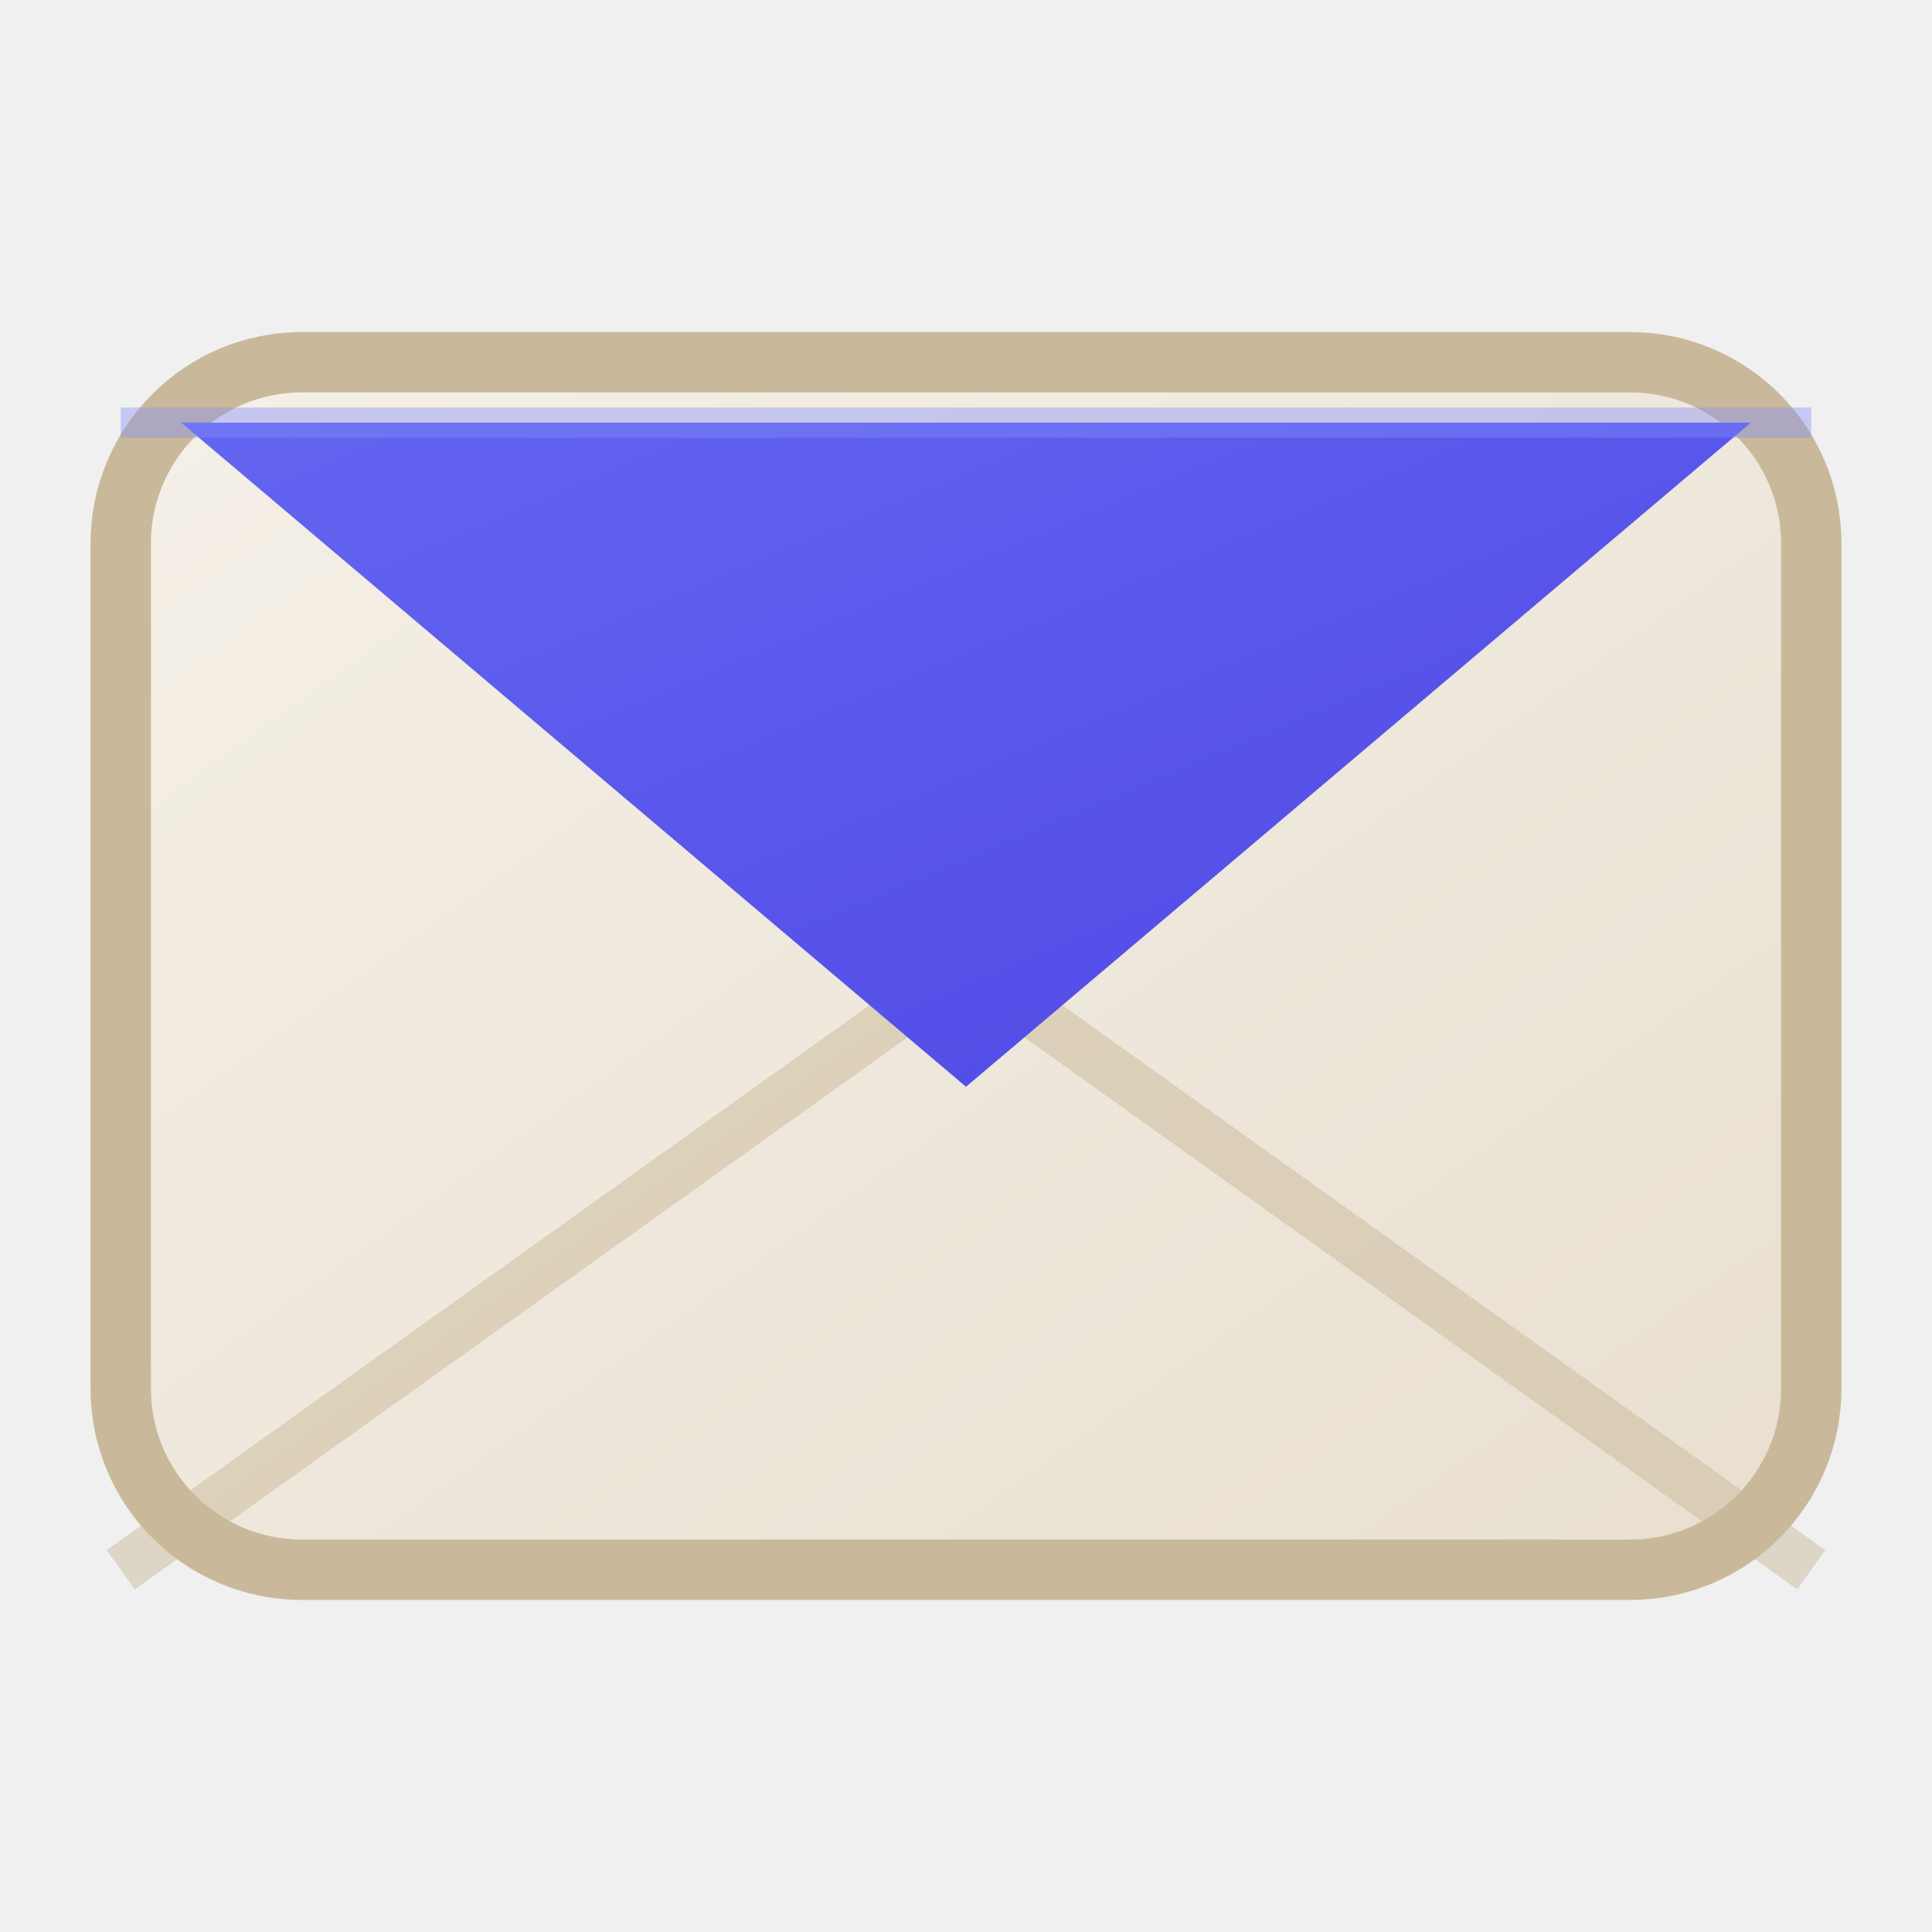
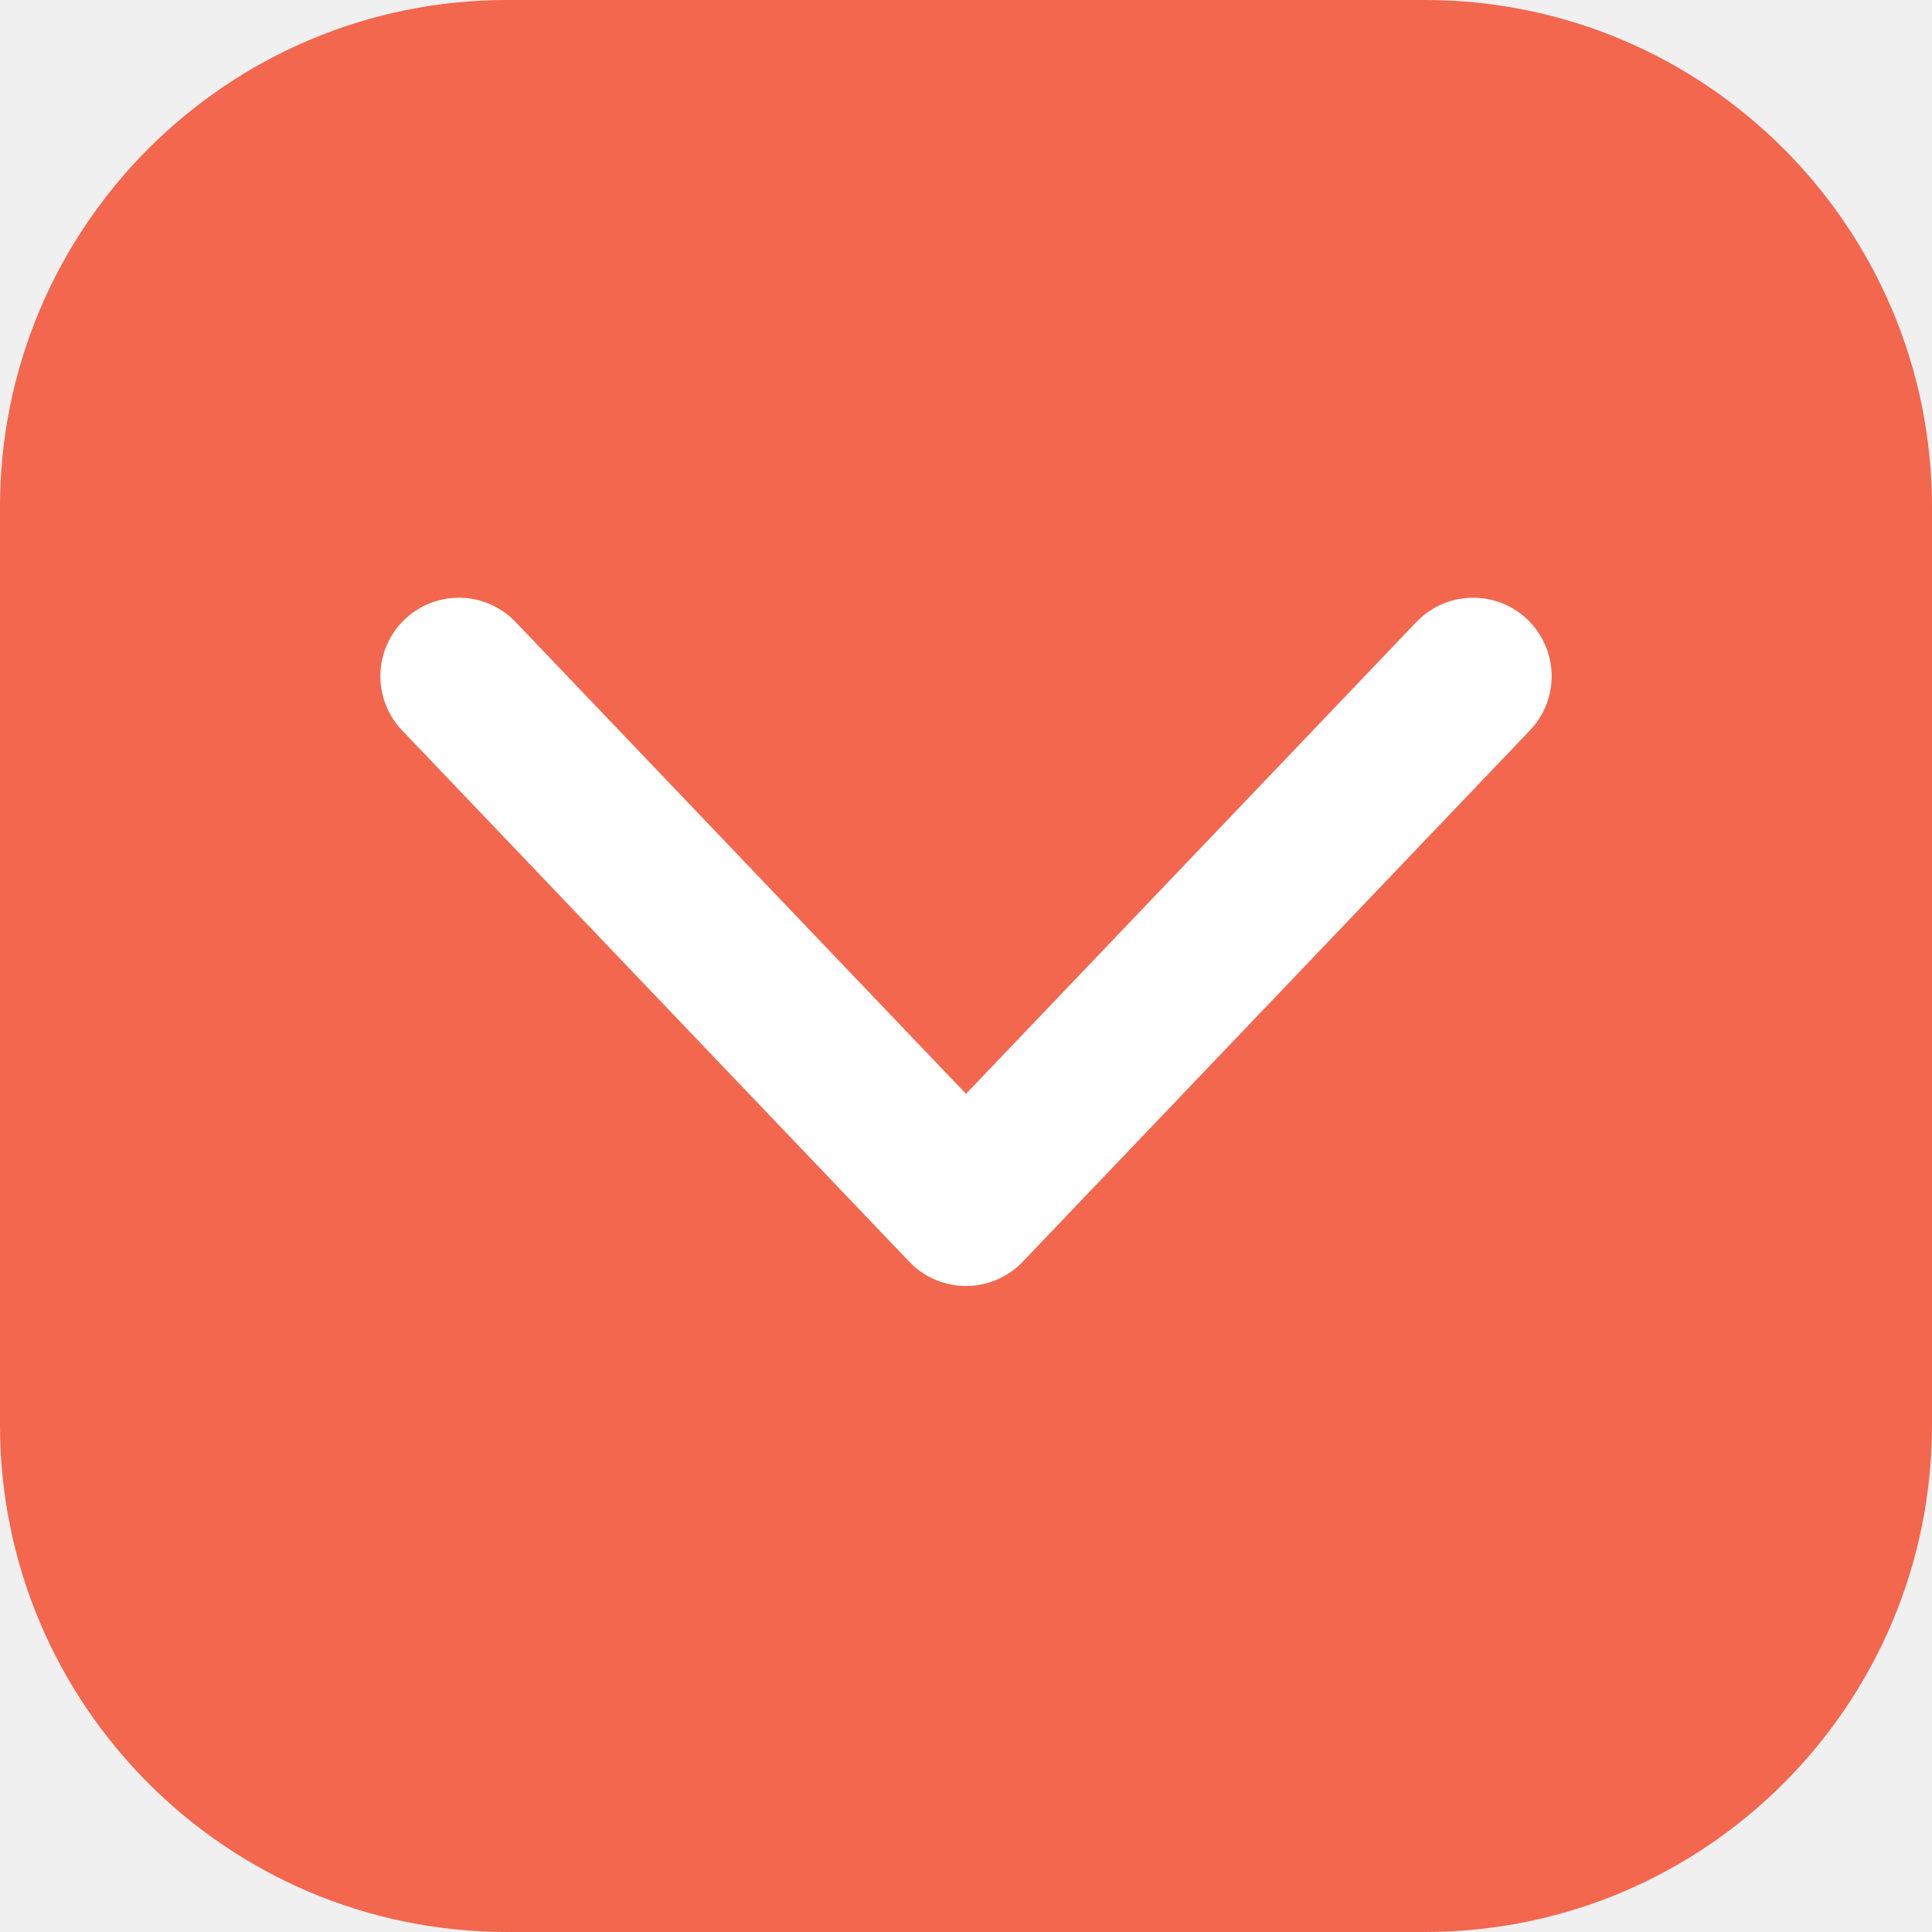
- <svg xmlns="http://www.w3.org/2000/svg" viewBox="0 0 32 32" width="32" height="32" role="img" aria-label="lilmail">
-   <defs>
-     <linearGradient id="fav-bg" x1="0%" y1="0%" x2="100%" y2="100%">
-       <stop offset="0%" stop-color="#f5f0e8" />
-       <stop offset="100%" stop-color="#e8dfd0" />
-     </linearGradient>
-     <linearGradient id="fav-flap" x1="0%" y1="0%" x2="100%" y2="100%">
-       <stop offset="0%" stop-color="#6366f1" />
-       <stop offset="100%" stop-color="#4f46e5" />
-     </linearGradient>
-   </defs>
-   <rect x="2" y="6" width="28" height="20" rx="3" ry="3" fill="url(#fav-bg)" stroke="#c9b99a" stroke-width="1" />
-   <line x1="2" y1="26" x2="16" y2="16" stroke="#c9b99a" stroke-width="0.8" opacity="0.5" />
-   <line x1="30" y1="26" x2="16" y2="16" stroke="#c9b99a" stroke-width="0.8" opacity="0.5" />
-   <path d="M 3 7 L 16 18 L 29 7 Z" fill="url(#fav-flap)" />
-   <line x1="2" y1="7" x2="30" y2="7" stroke="#818cf8" stroke-width="0.5" opacity="0.4" />
+ <svg xmlns="http://www.w3.org/2000/svg" width="160" height="160" viewBox="0 0 160 160" role="img" aria-label="lilmail">
+   <rect x="0" y="0" width="160" height="160" rx="42" fill="#F2674E" />
+   <path d="M38 56 L80 100 L122 56" fill="none" stroke="#ffffff" stroke-width="13" stroke-linecap="round" stroke-linejoin="round" />
</svg>
